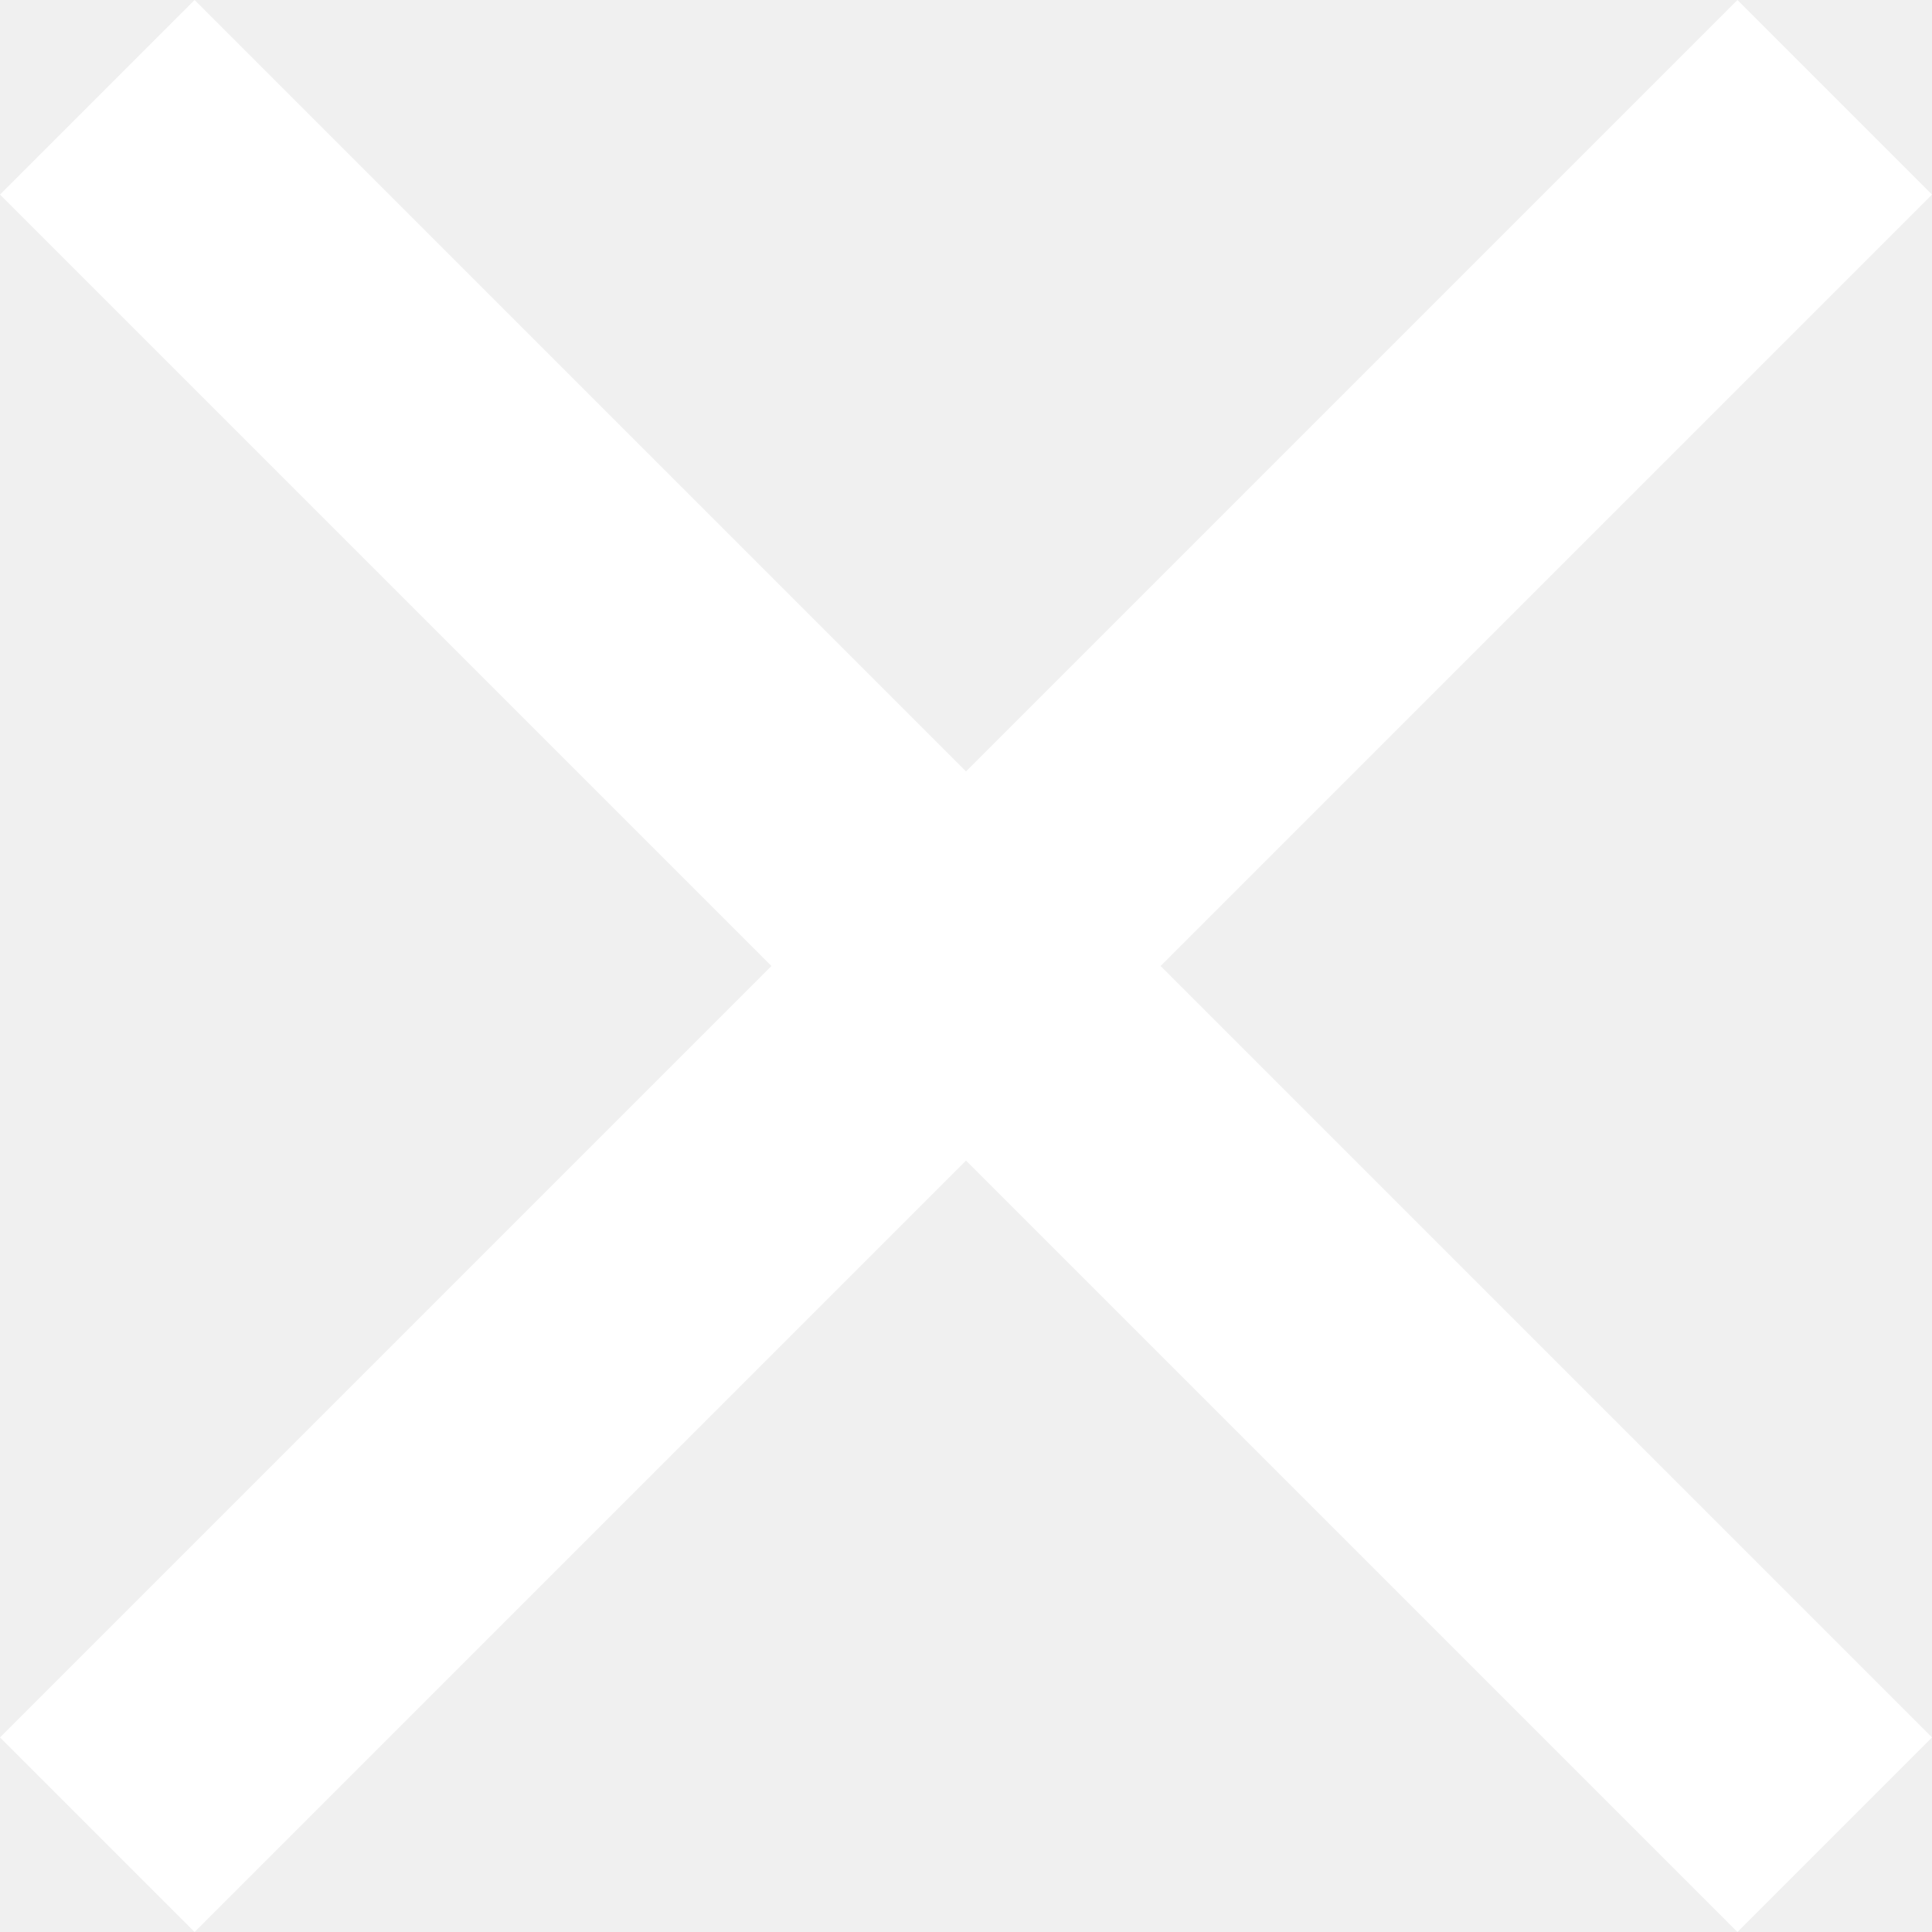
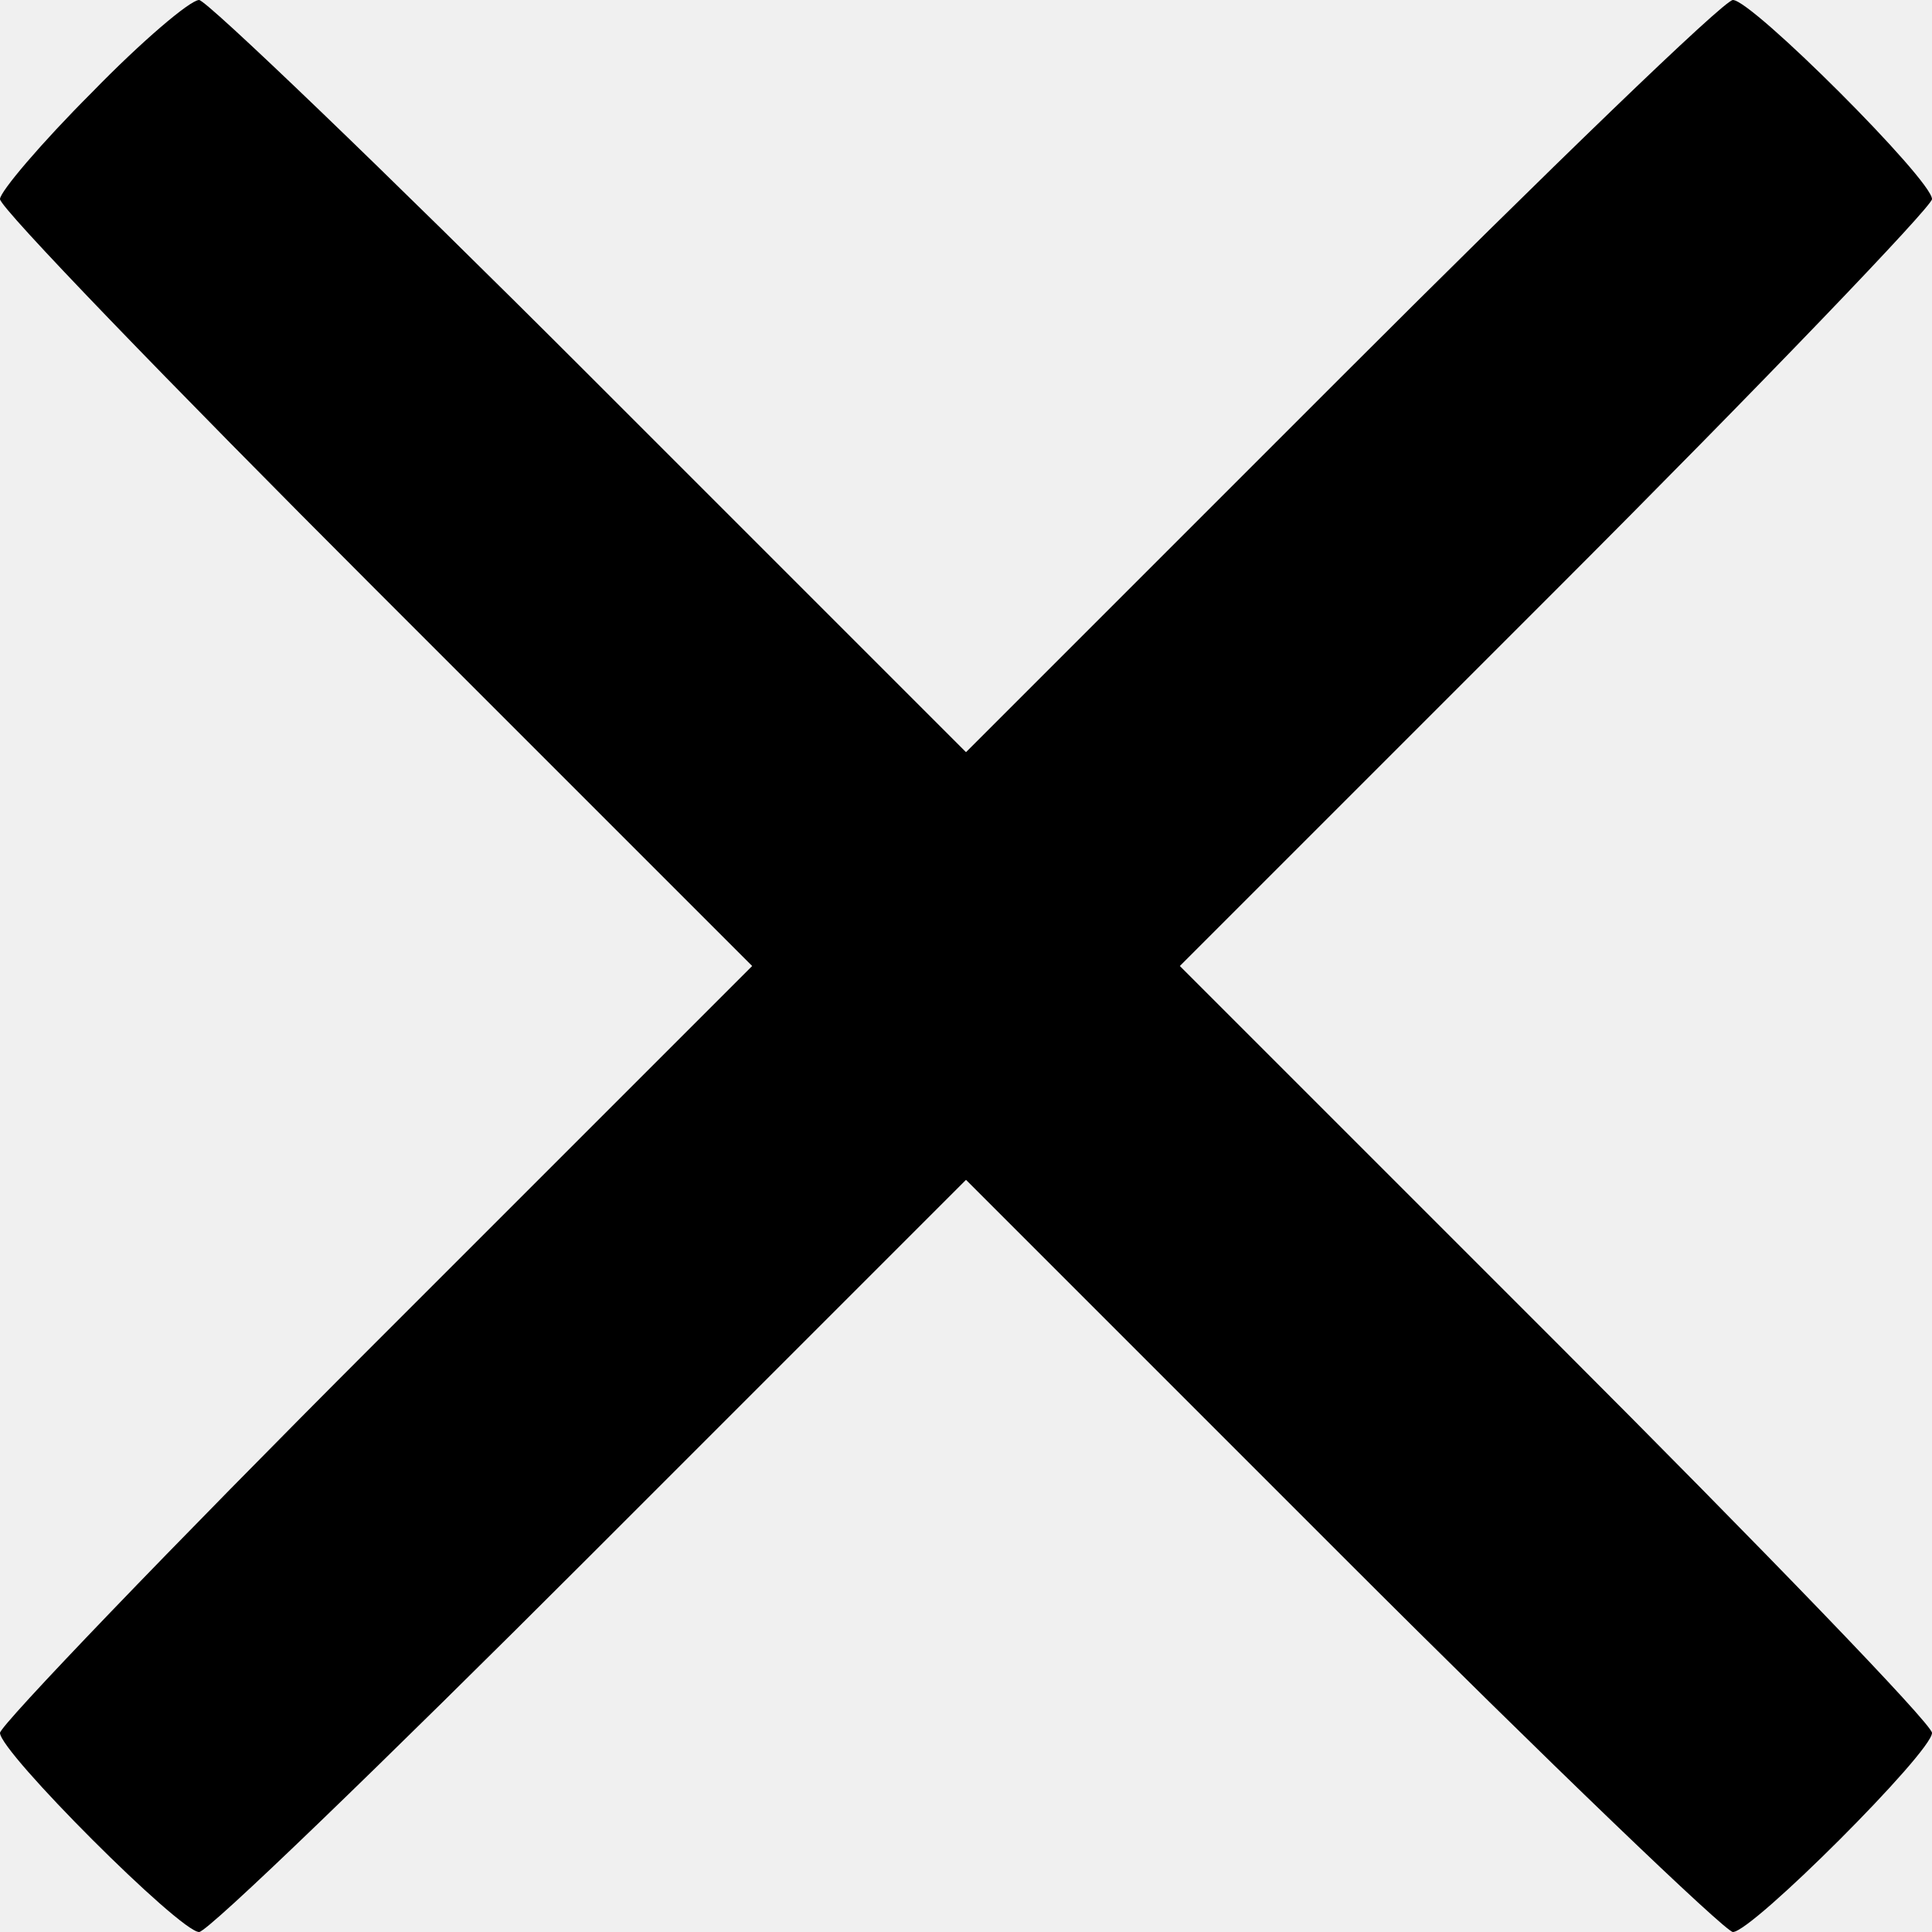
- <svg xmlns="http://www.w3.org/2000/svg" width="42" height="42" viewBox="0 0 42 42" fill="none">
-   <path d="M42 4.23L37.77 0L21 16.77L4.23 0L0 4.23L16.77 21L0 37.77L4.23 42L21 25.23L37.77 42L42 37.77L25.23 21L42 4.23Z" fill="white" />
+ <svg xmlns="http://www.w3.org/2000/svg" version="1.0" width="131pt" height="131pt" viewBox="0 0 131 131" preserveAspectRatio="xMidYMid meet">
+   <g transform="translate(0,131) scale(0.1,-0.1)" fill="#000000" stroke="none">
+     <path d="M62 1247 c-34 -34 -62 -67 -62 -72 0 -6 115 -125 255 -265 l255 -255 -255 -255 c-140 -140 -255 -260 -255 -265 0 -13 122 -135 135 -135 6 0 125 115 265 255 l255 255 255 -255 c140 -140 260 -255 265 -255 13 0 135 122 135 135 0 6 -115 125 -255 265 l-255 255 255 255 c140 140 255 260 255 265 0 13 -122 135 -135 135 -6 0 -125 -115 -265 -255 l-255 -255 -255 255 c-140 140 -260 255 -265 255 -6 0 -39 -28 -73 -63z" />
+   </g>
</svg>
